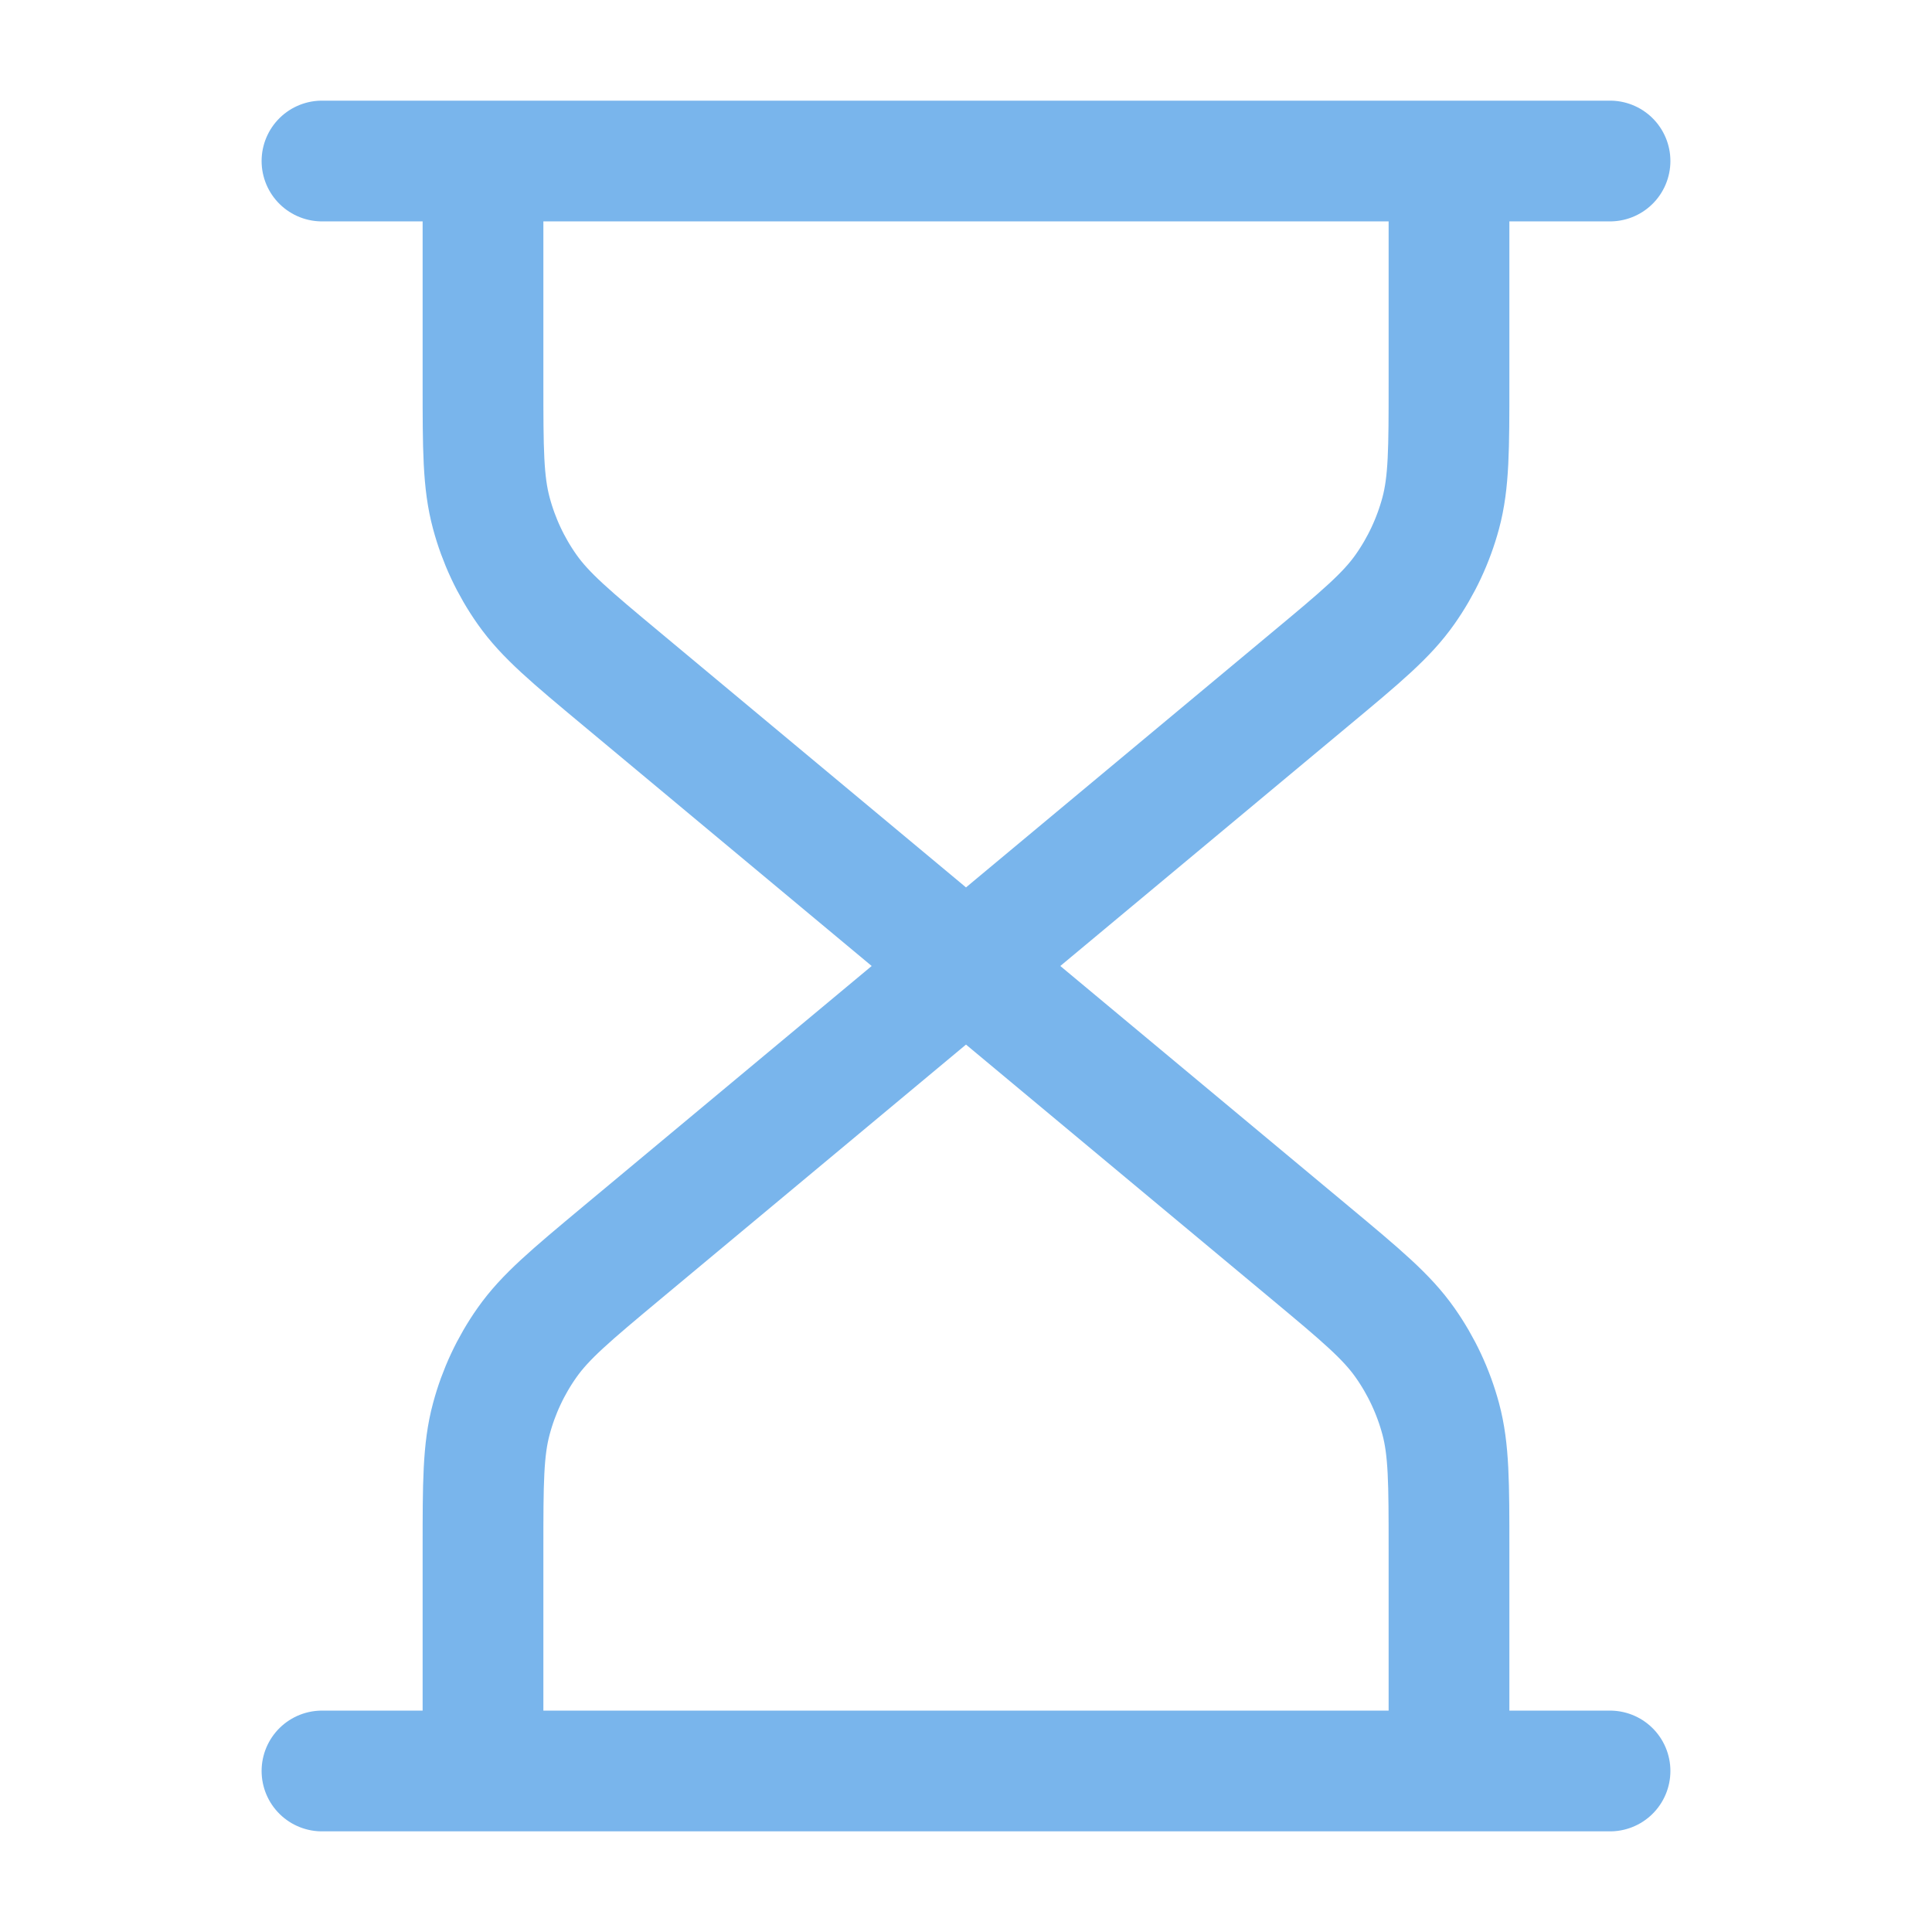
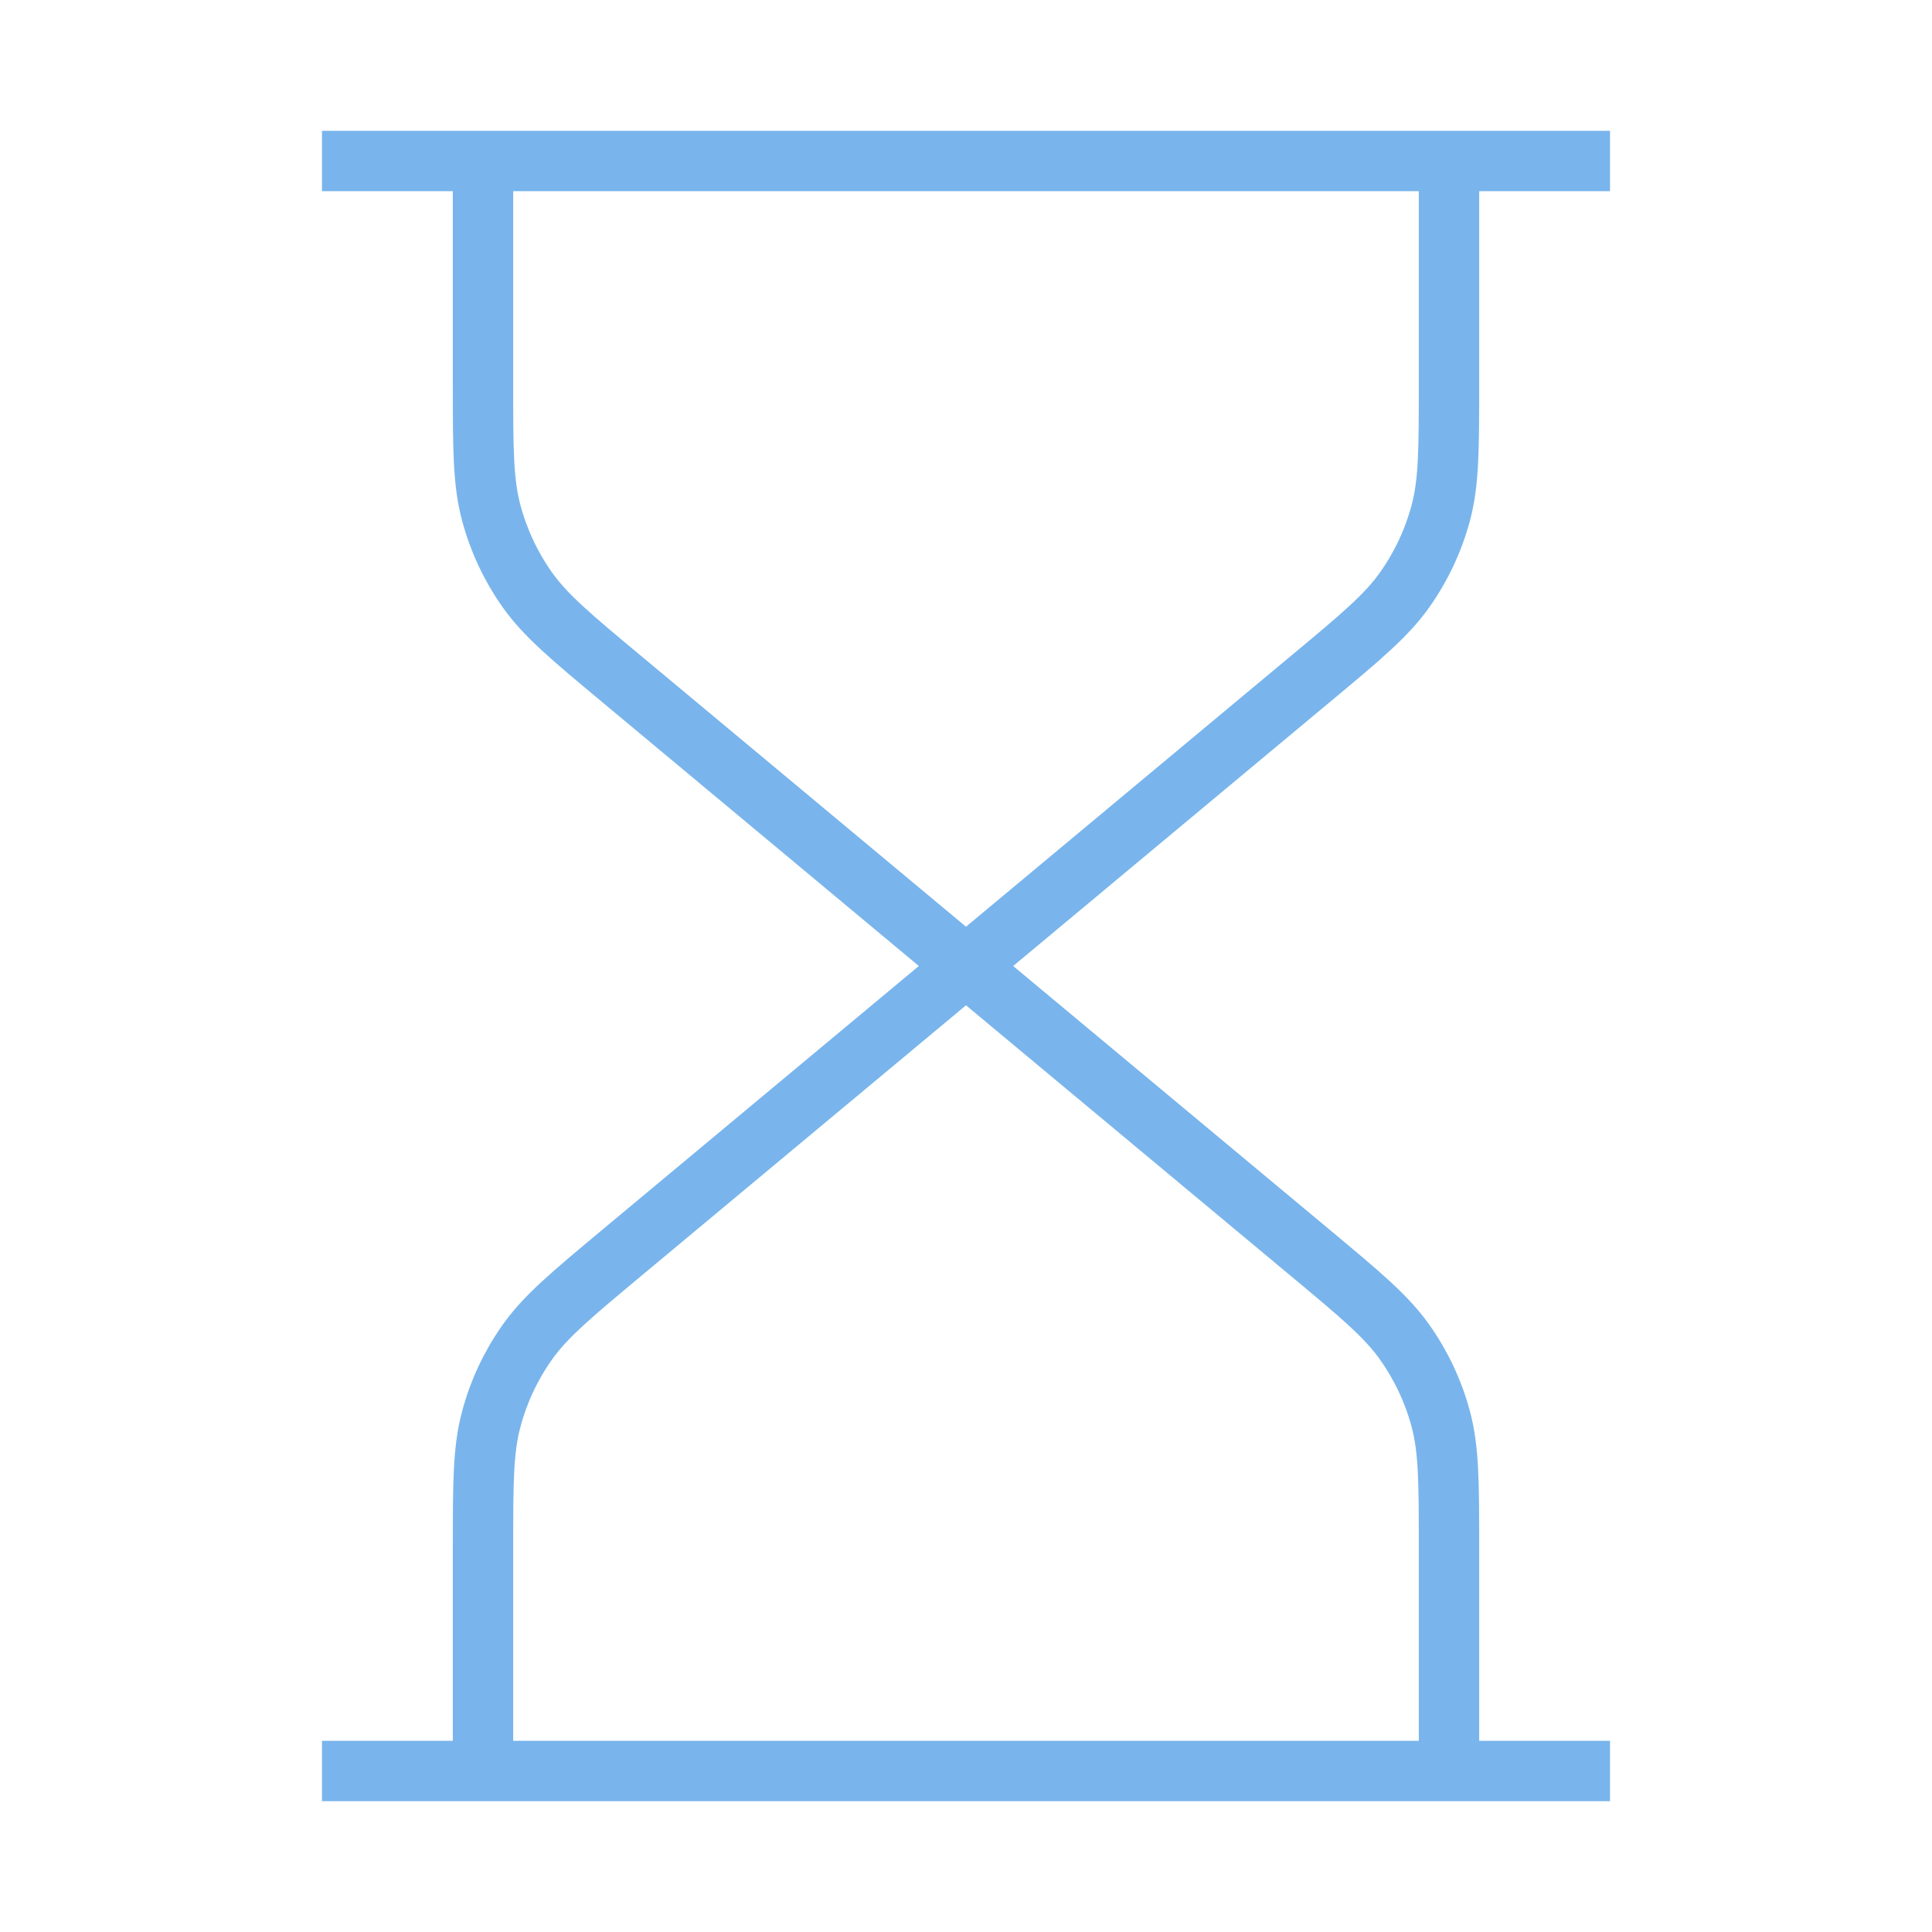
<svg xmlns="http://www.w3.org/2000/svg" width="32" height="32" viewBox="0 0 32 32" fill="none">
-   <path d="M16 16L10.303 11.252C9.457 10.547 9.033 10.194 8.729 9.762C8.459 9.379 8.259 8.951 8.138 8.499C8 7.988 8 7.437 8 6.336V2.667M16 16L21.697 11.252C22.544 10.547 22.967 10.194 23.271 9.762C23.541 9.379 23.741 8.951 23.863 8.499C24 7.988 24 7.437 24 6.336V2.667M16 16L10.303 20.747C9.457 21.453 9.033 21.806 8.729 22.238C8.459 22.621 8.259 23.048 8.138 23.501C8 24.011 8 24.562 8 25.664V29.333M16 16L21.697 20.747C22.544 21.453 22.967 21.806 23.271 22.238C23.541 22.621 23.741 23.048 23.863 23.501C24 24.011 24 24.562 24 25.664V29.333M5.333 2.667H26.667M5.333 29.333H26.667" stroke="#79B5EC" stroke-width="2" stroke-linecap="round" stroke-linejoin="round" />
+   <path d="M16 16L10.303 11.252C9.457 10.547 9.033 10.194 8.729 9.762C8.459 9.379 8.259 8.951 8.138 8.499C8 7.988 8 7.437 8 6.336V2.667M16 16L21.697 11.252C22.544 10.547 22.967 10.194 23.271 9.762C23.541 9.379 23.741 8.951 23.863 8.499C24 7.988 24 7.437 24 6.336V2.667M16 16L10.303 20.747C9.457 21.453 9.033 21.806 8.729 22.238C8.459 22.621 8.259 23.048 8.138 23.501C8 24.011 8 24.562 8 25.664V29.333M16 16L21.697 20.747C22.544 21.453 22.967 21.806 23.271 22.238C23.541 22.621 23.741 23.048 23.863 23.501C24 24.011 24 24.562 24 25.664V29.333M5.333 2.667H26.667M5.333 29.333H26.667" stroke="#79B5EC" strokeWidth="2" strokeLinecap="round" strokeLinejoin="round" />
</svg>
